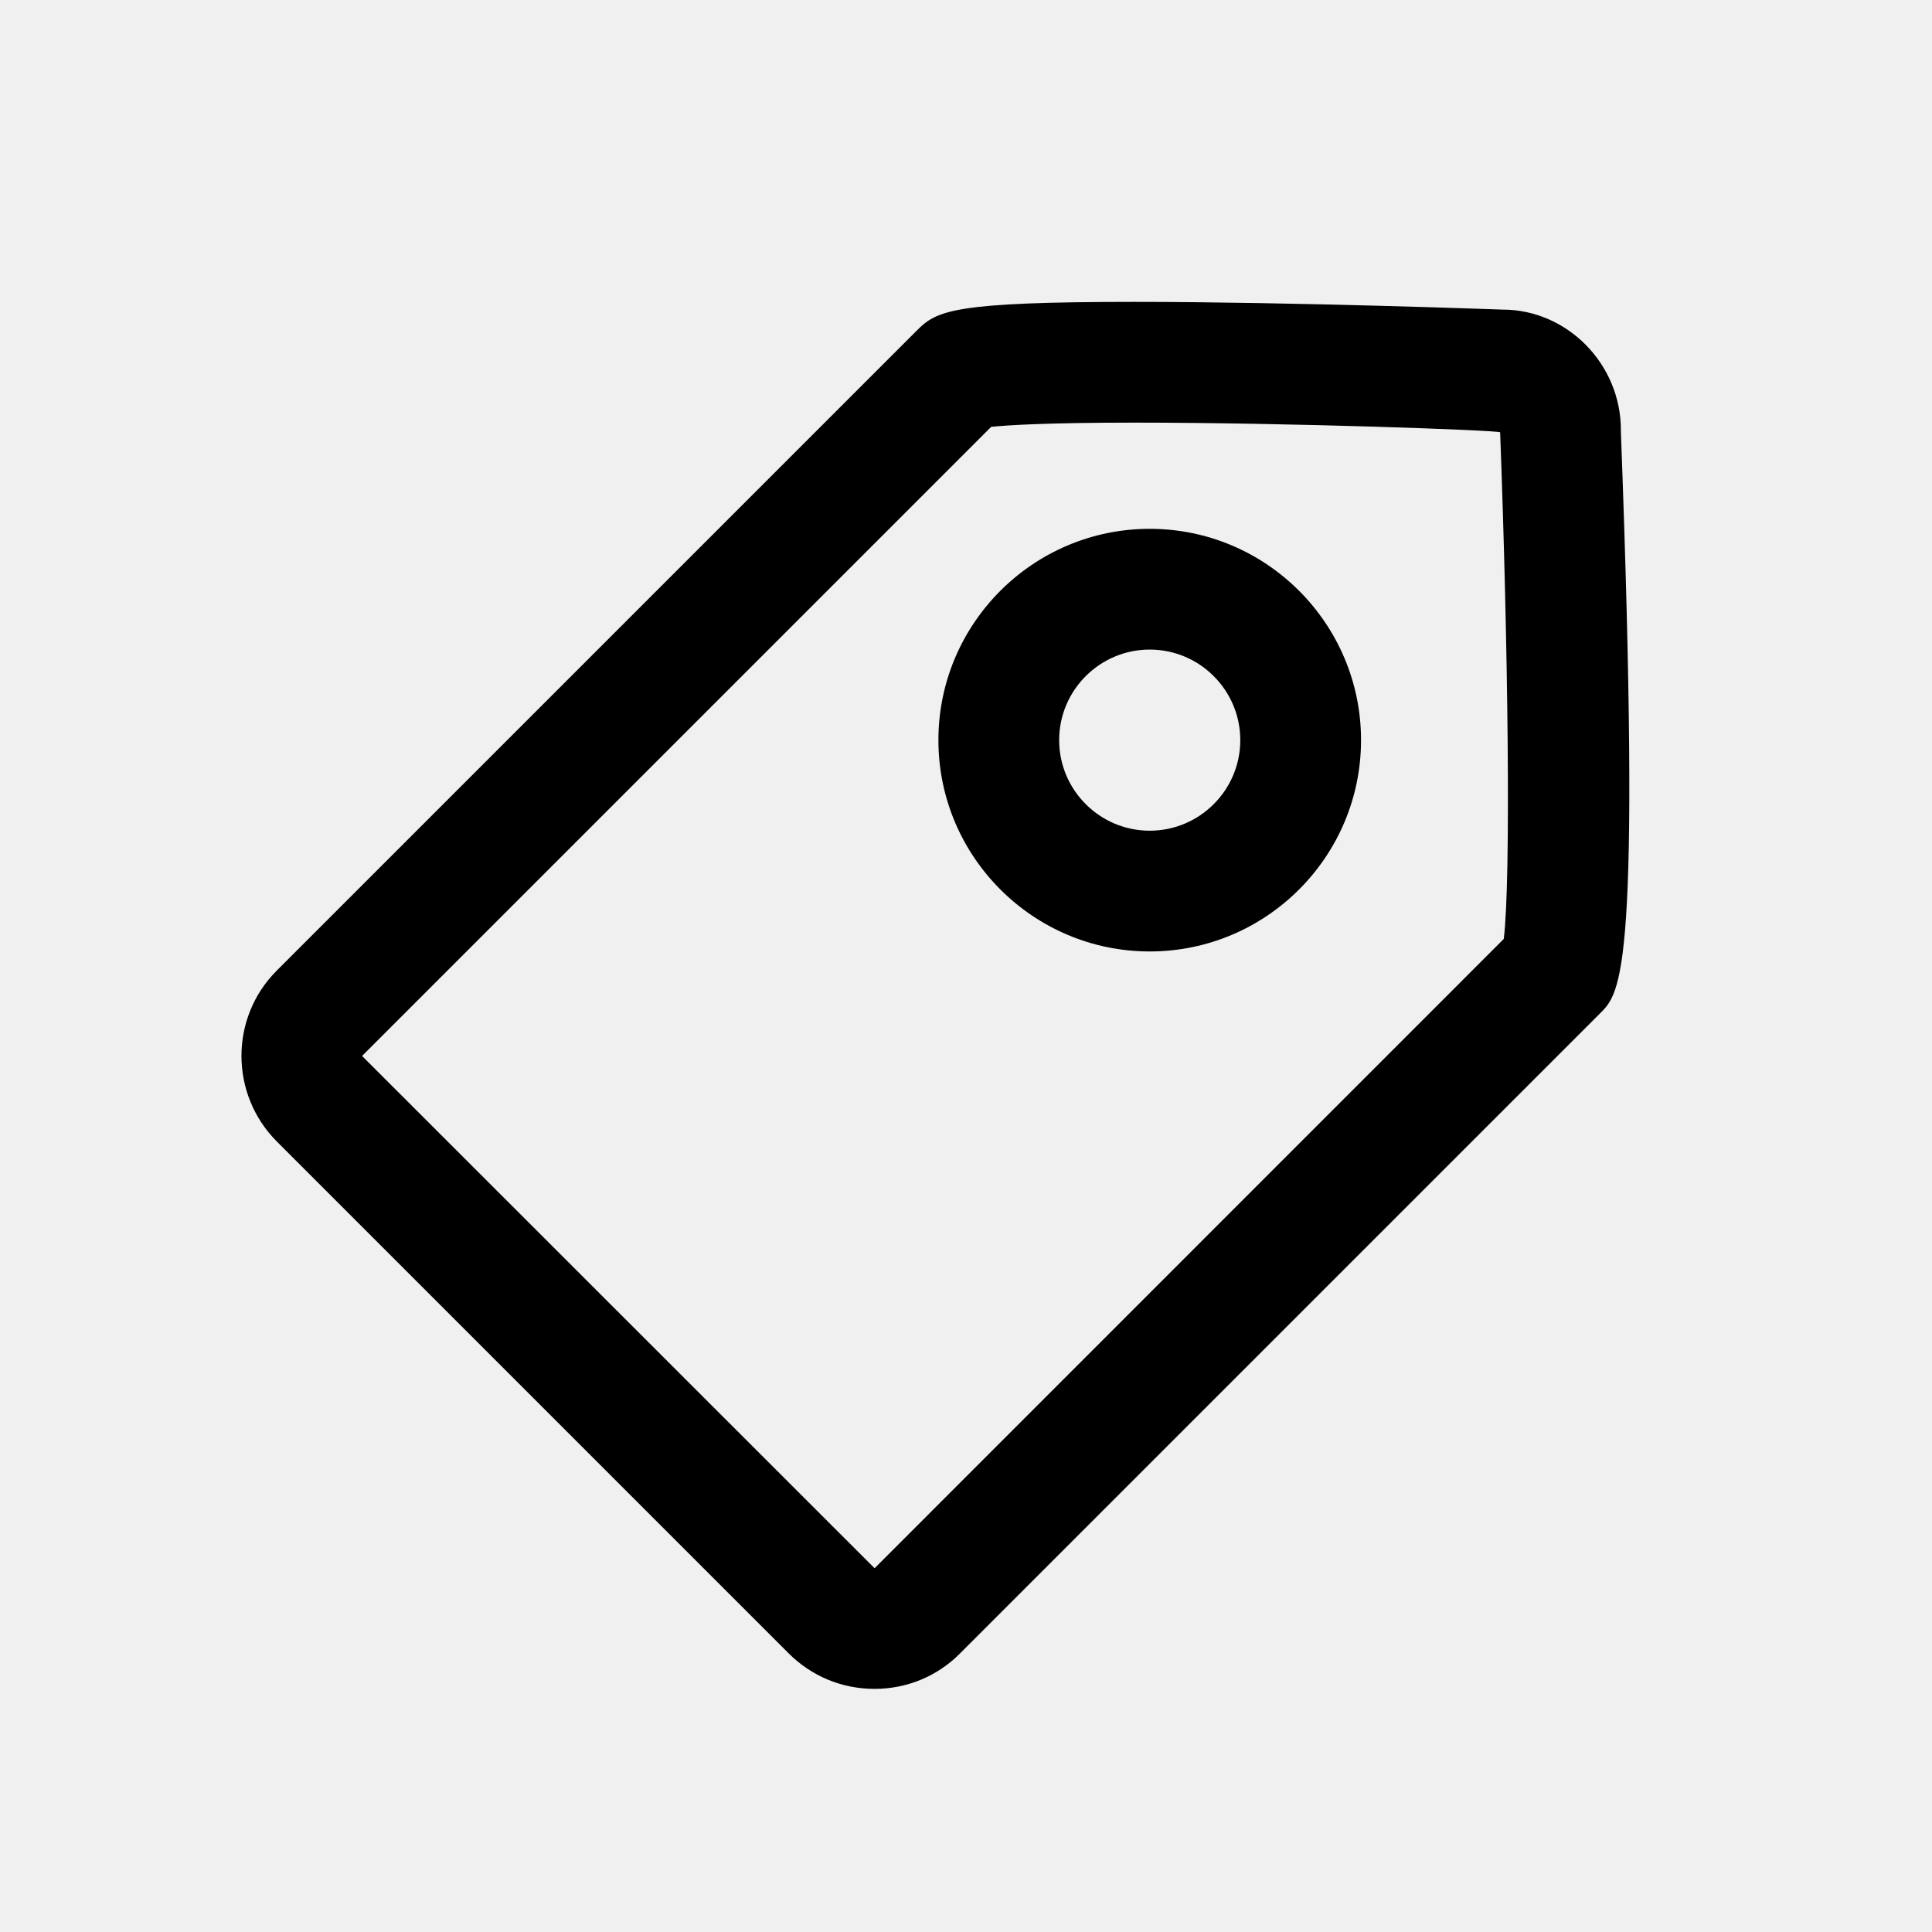
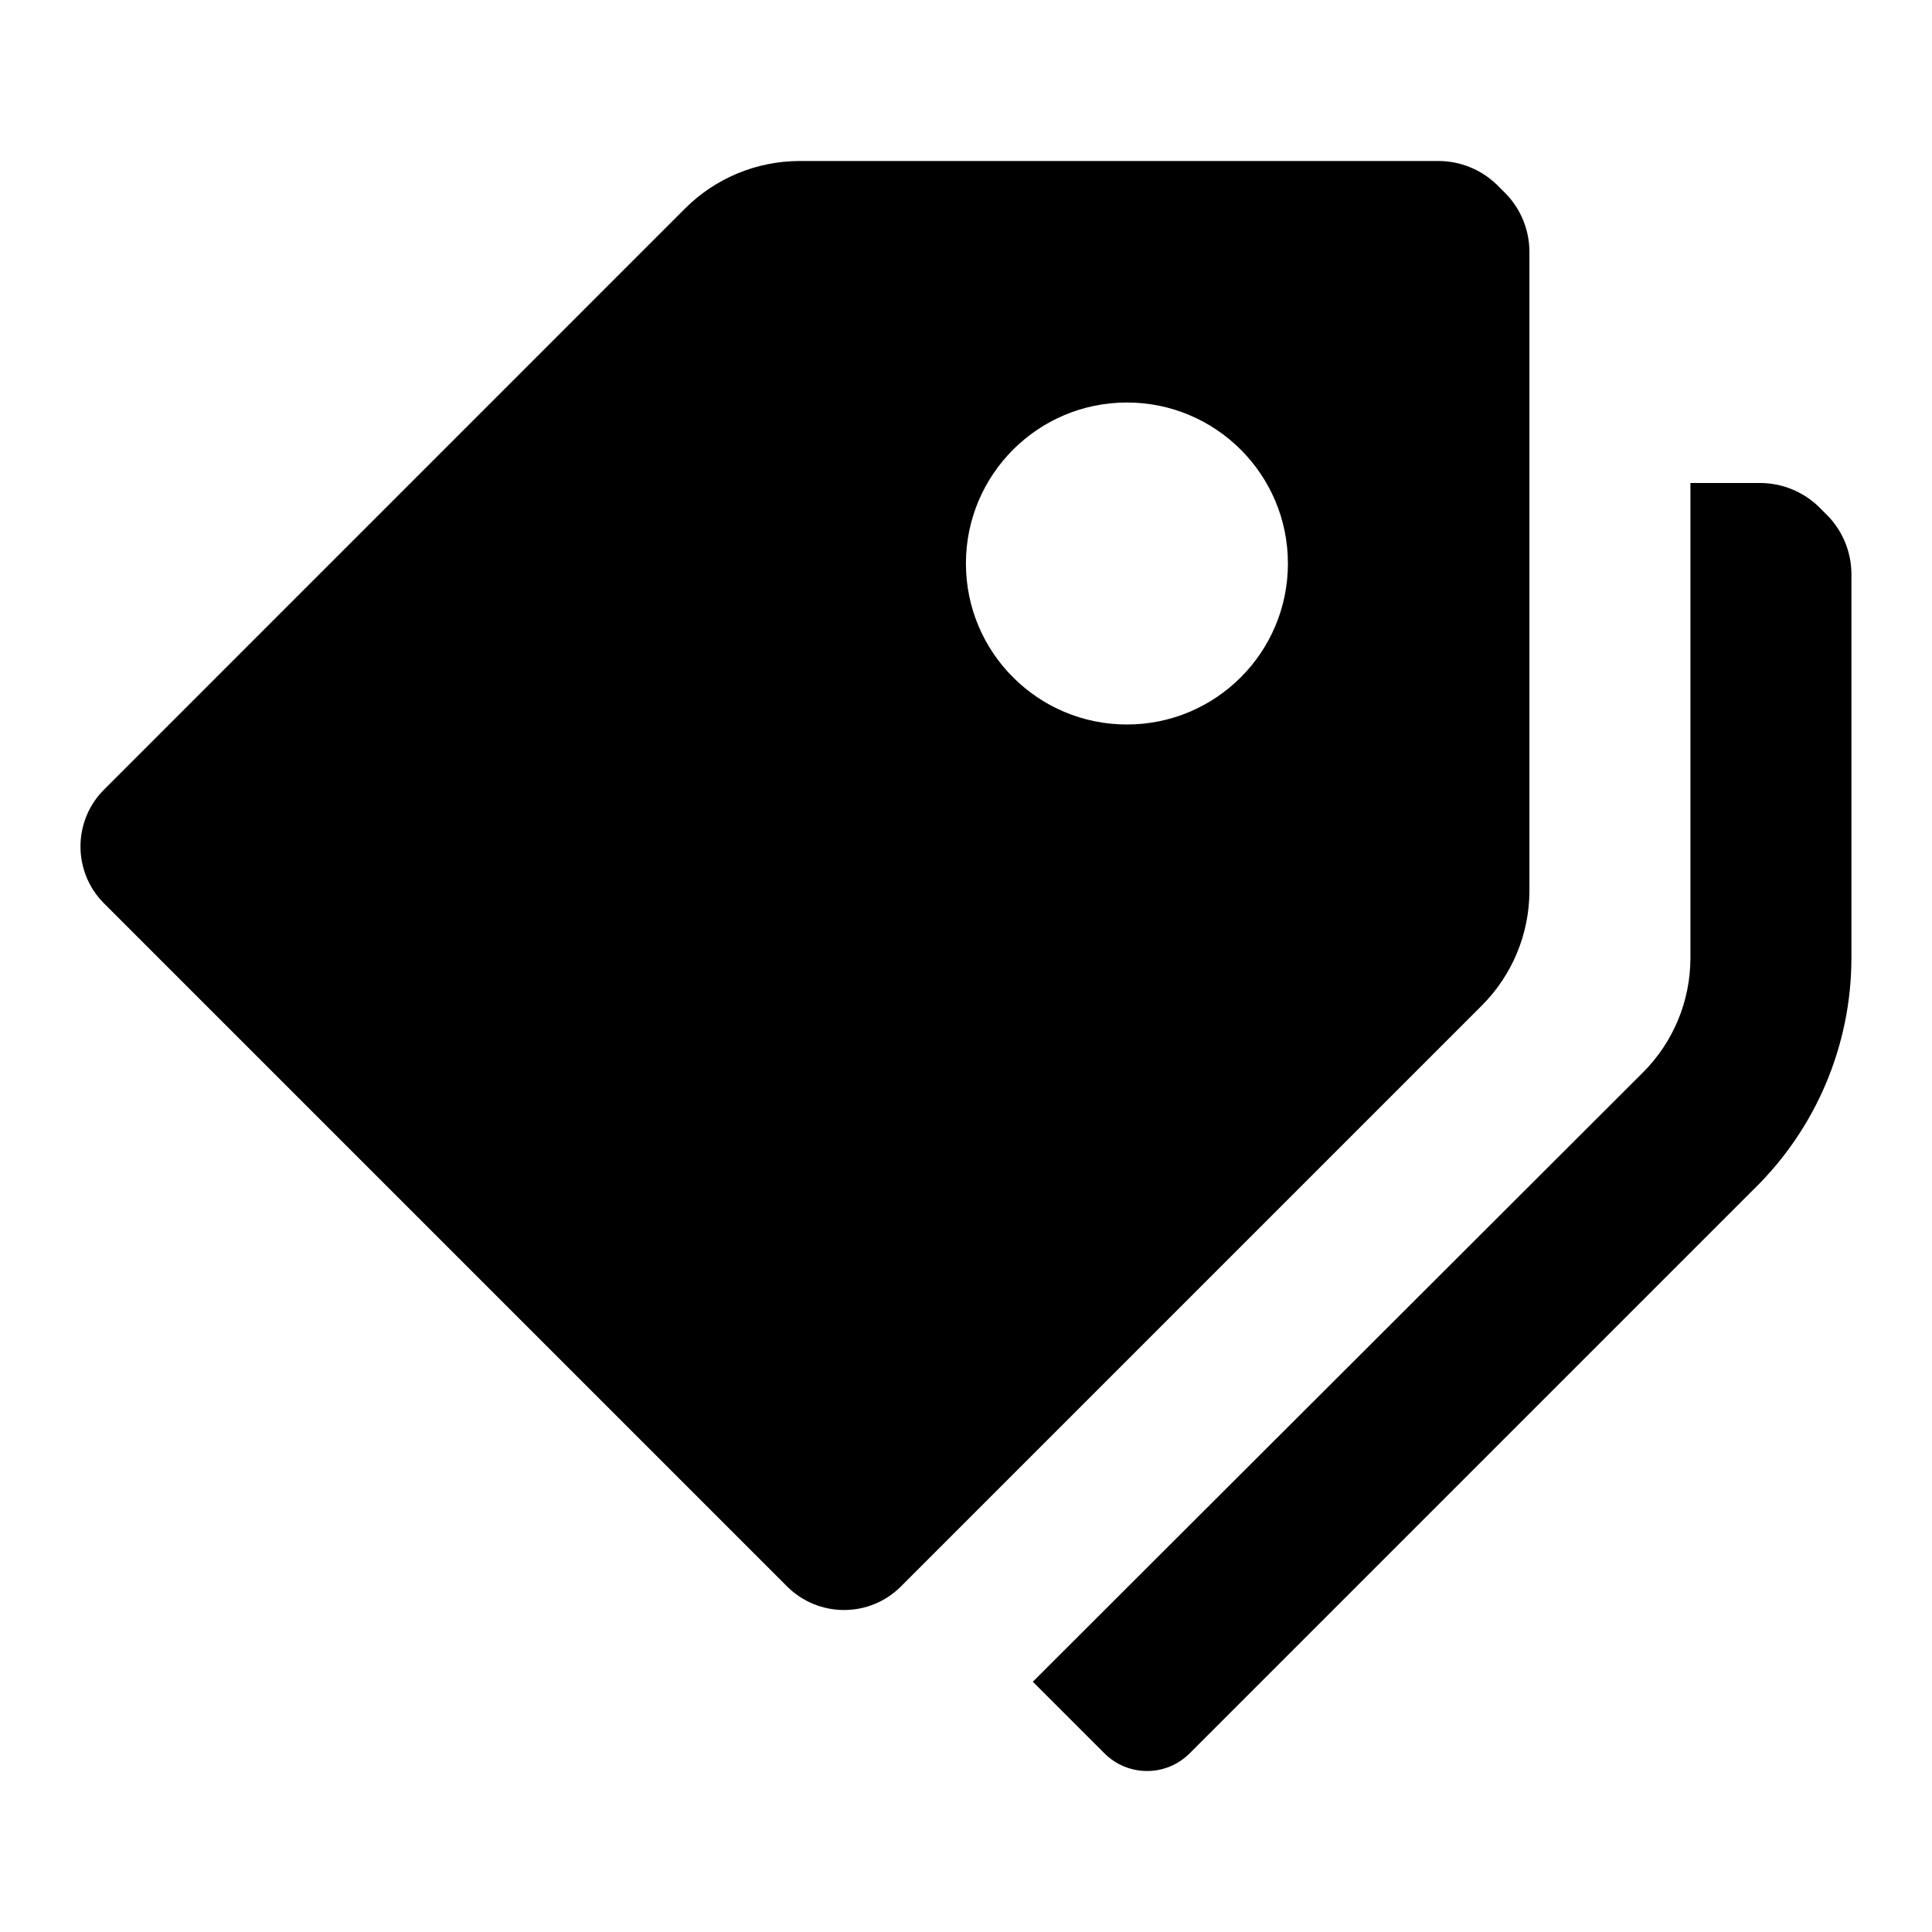
- <svg xmlns="http://www.w3.org/2000/svg" t="1632493150993" class="icon" viewBox="0 0 1024 1024" version="1.1" p-id="2504" width="200" height="200">
+ <svg xmlns="http://www.w3.org/2000/svg" t="1632746350597" class="icon" viewBox="0 0 1024 1024" version="1.1" p-id="4209" width="200" height="200">
  <defs>
    <style type="text/css" />
  </defs>
-   <path d="M796.992 497.696l-333.376 333.44h-0.128L191.904 559.68l333.44-333.44C533.472 225.408 553.6 224 601.28 224c82.24 0 191.68 4 193.824 5.12 4.16 111.296 5.824 236.896 1.92 268.576m62.08-269.76c0-35.2-28.64-63.84-62.656-63.84h-0.064C795.296 164.064 684.704 160 601.28 160c-96.16 0-104.8 4.64-115.2 15.04L146.656 514.464c-24.96 24.96-24.896 65.6 0.16 90.656l271.232 271.232c12.16 12.128 28.256 18.784 45.44 18.784 17.152 0 33.184-6.624 45.184-18.624l339.424-339.424c11.2-11.2 21.76-21.76 10.976-309.152" p-id="2505" />
-   <path d="M609.376 440.288c-26.464 0-48-21.536-48-48s21.536-48 48-48 48 21.536 48 48-21.536 48-48 48m0-160c-61.76 0-112 50.24-112 112s50.24 112 112 112 112-50.24 112-112-50.24-112-112-112" p-id="2506" />
+   <path d="M0 0h1024v1024H0z" fill="#FFFFFF" p-id="4210" />
+   <path d="M608 938.667a31.872 31.872 0 0 1-22.613-9.344l-37.973-37.973 323.456-322.987a85.845 85.845 0 0 0 25.088-60.629V256h37.547a44.885 44.885 0 0 1 30.293 12.416l5.12 5.12a44.672 44.672 0 0 1 12.373 30.293V507.733a171.392 171.392 0 0 1-52.053 122.88l-298.667 298.667a31.744 31.744 0 0 1-22.571 9.387z m-160.64-85.333a42.667 42.667 0 0 1-30.123-12.416L55.04 478.72a42.667 42.667 0 0 1 0-60.117L363.093 110.507A86.059 86.059 0 0 1 423.68 85.333h339.2a44.672 44.672 0 0 1 30.293 12.373l5.163 5.163a44.459 44.459 0 0 1 12.288 30.251v339.2a86.059 86.059 0 0 1-25.173 60.587l-308.053 308.053a42.368 42.368 0 0 1-30.037 12.373z m149.931-640a85.333 85.333 0 1 0 85.333 85.333 85.333 85.333 0 0 0-85.333-85.333z" p-id="4211" />
</svg>
